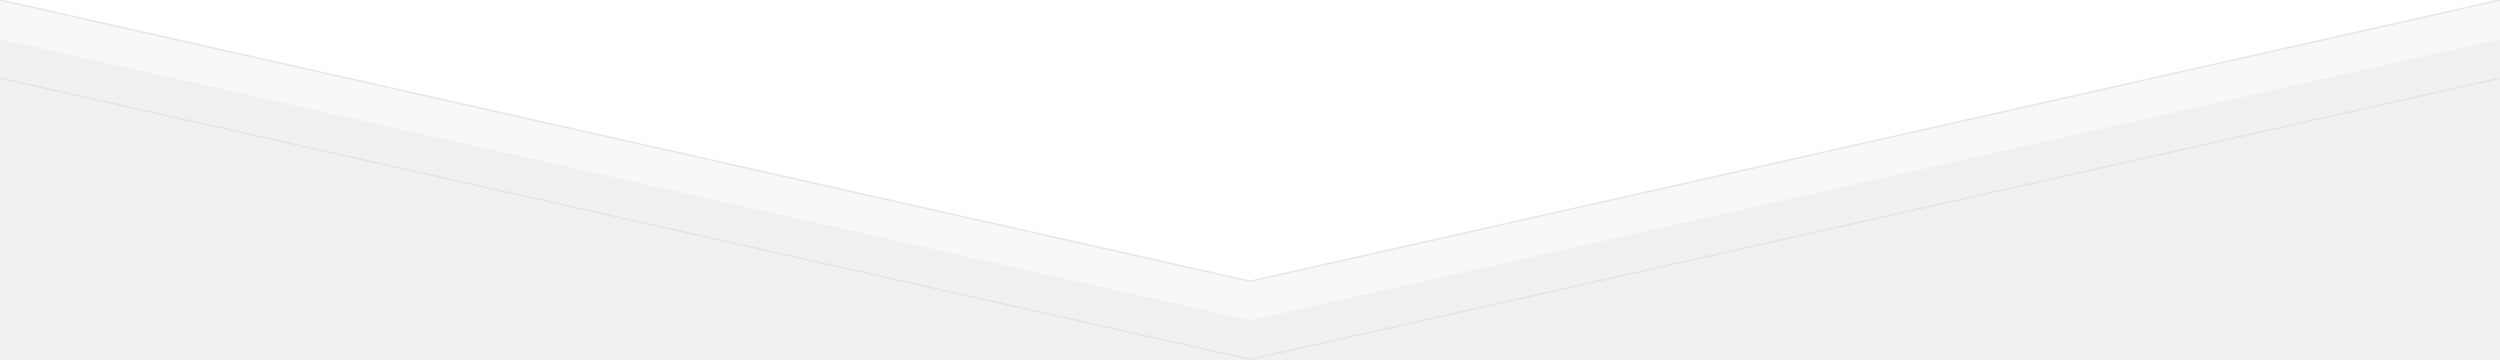
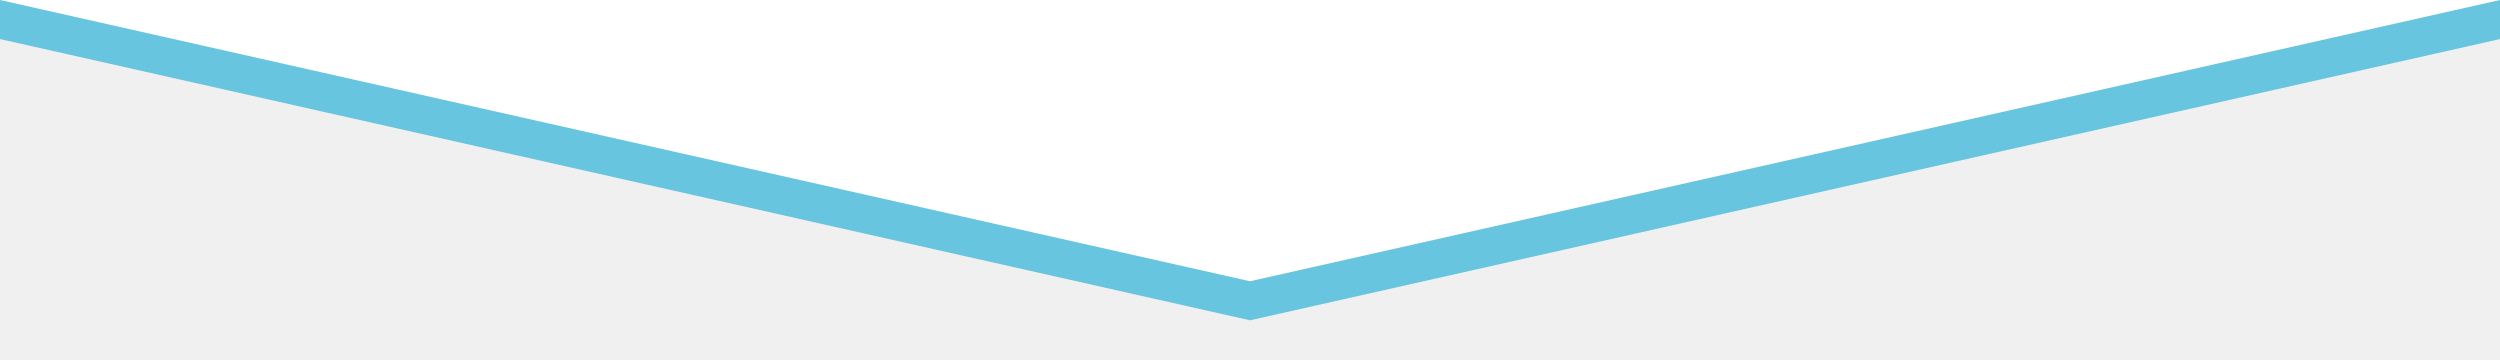
- <svg xmlns="http://www.w3.org/2000/svg" width="3200px" height="460px" viewBox="0 0 3200 460" zoomAndPan="disable">
-   <style type="text/css">
- 		line { stroke-width: 2px; }
- 		line.upper { stroke: rgba(224,224,224,0.75); }
- 		line.lower { stroke: rgba(224,224,224,0.75); }
- 		polygon.one { fill: #f8f8f8; }
- 		polygon.two { fill: #ffffff; }
-     </style>
-   <polygon points="0,50 1600,410 3200,50 3200,0 0,0" class="one" />
-   <polygon points="0,0 1600,360 3200,0 3200,0 0,0" class="two" />
-   <line x1="0" y1="0" x2="1600" y2="360" class="upper" />
-   <line x1="1600" y1="360" x2="3200" y2="0" class="upper" />
-   <line x1="0" y1="100" x2="1600" y2="460" class="lower" />
-   <line x1="1600" y1="460" x2="3200" y2="100" class="lower" />
+ <svg xmlns="http://www.w3.org/2000/svg" version="1.1" id="Capa_1" zoomAndPan="disable" x="0px" y="0px" width="3200px" height="460px" viewBox="0 0 3200 460" enable-background="new 0 0 3200 460" xml:space="preserve">
+   <polygon fill="#68C5DF" points="0,50 1600,410 3200,50 3200,0 0,0 " />
+   <polygon fill="#FFFFFF" points="0,0 1600,360 3200,0 3200,0 " />
+   <line fill="none" x1="0" y1="0" x2="1600" y2="360" />
+   <line fill="none" x1="1600" y1="360" x2="3200" y2="0" />
+   <line fill="none" x1="0" y1="100" x2="1600" y2="460" />
+   <line fill="none" x1="1600" y1="460" x2="3200" y2="100" />
</svg>
